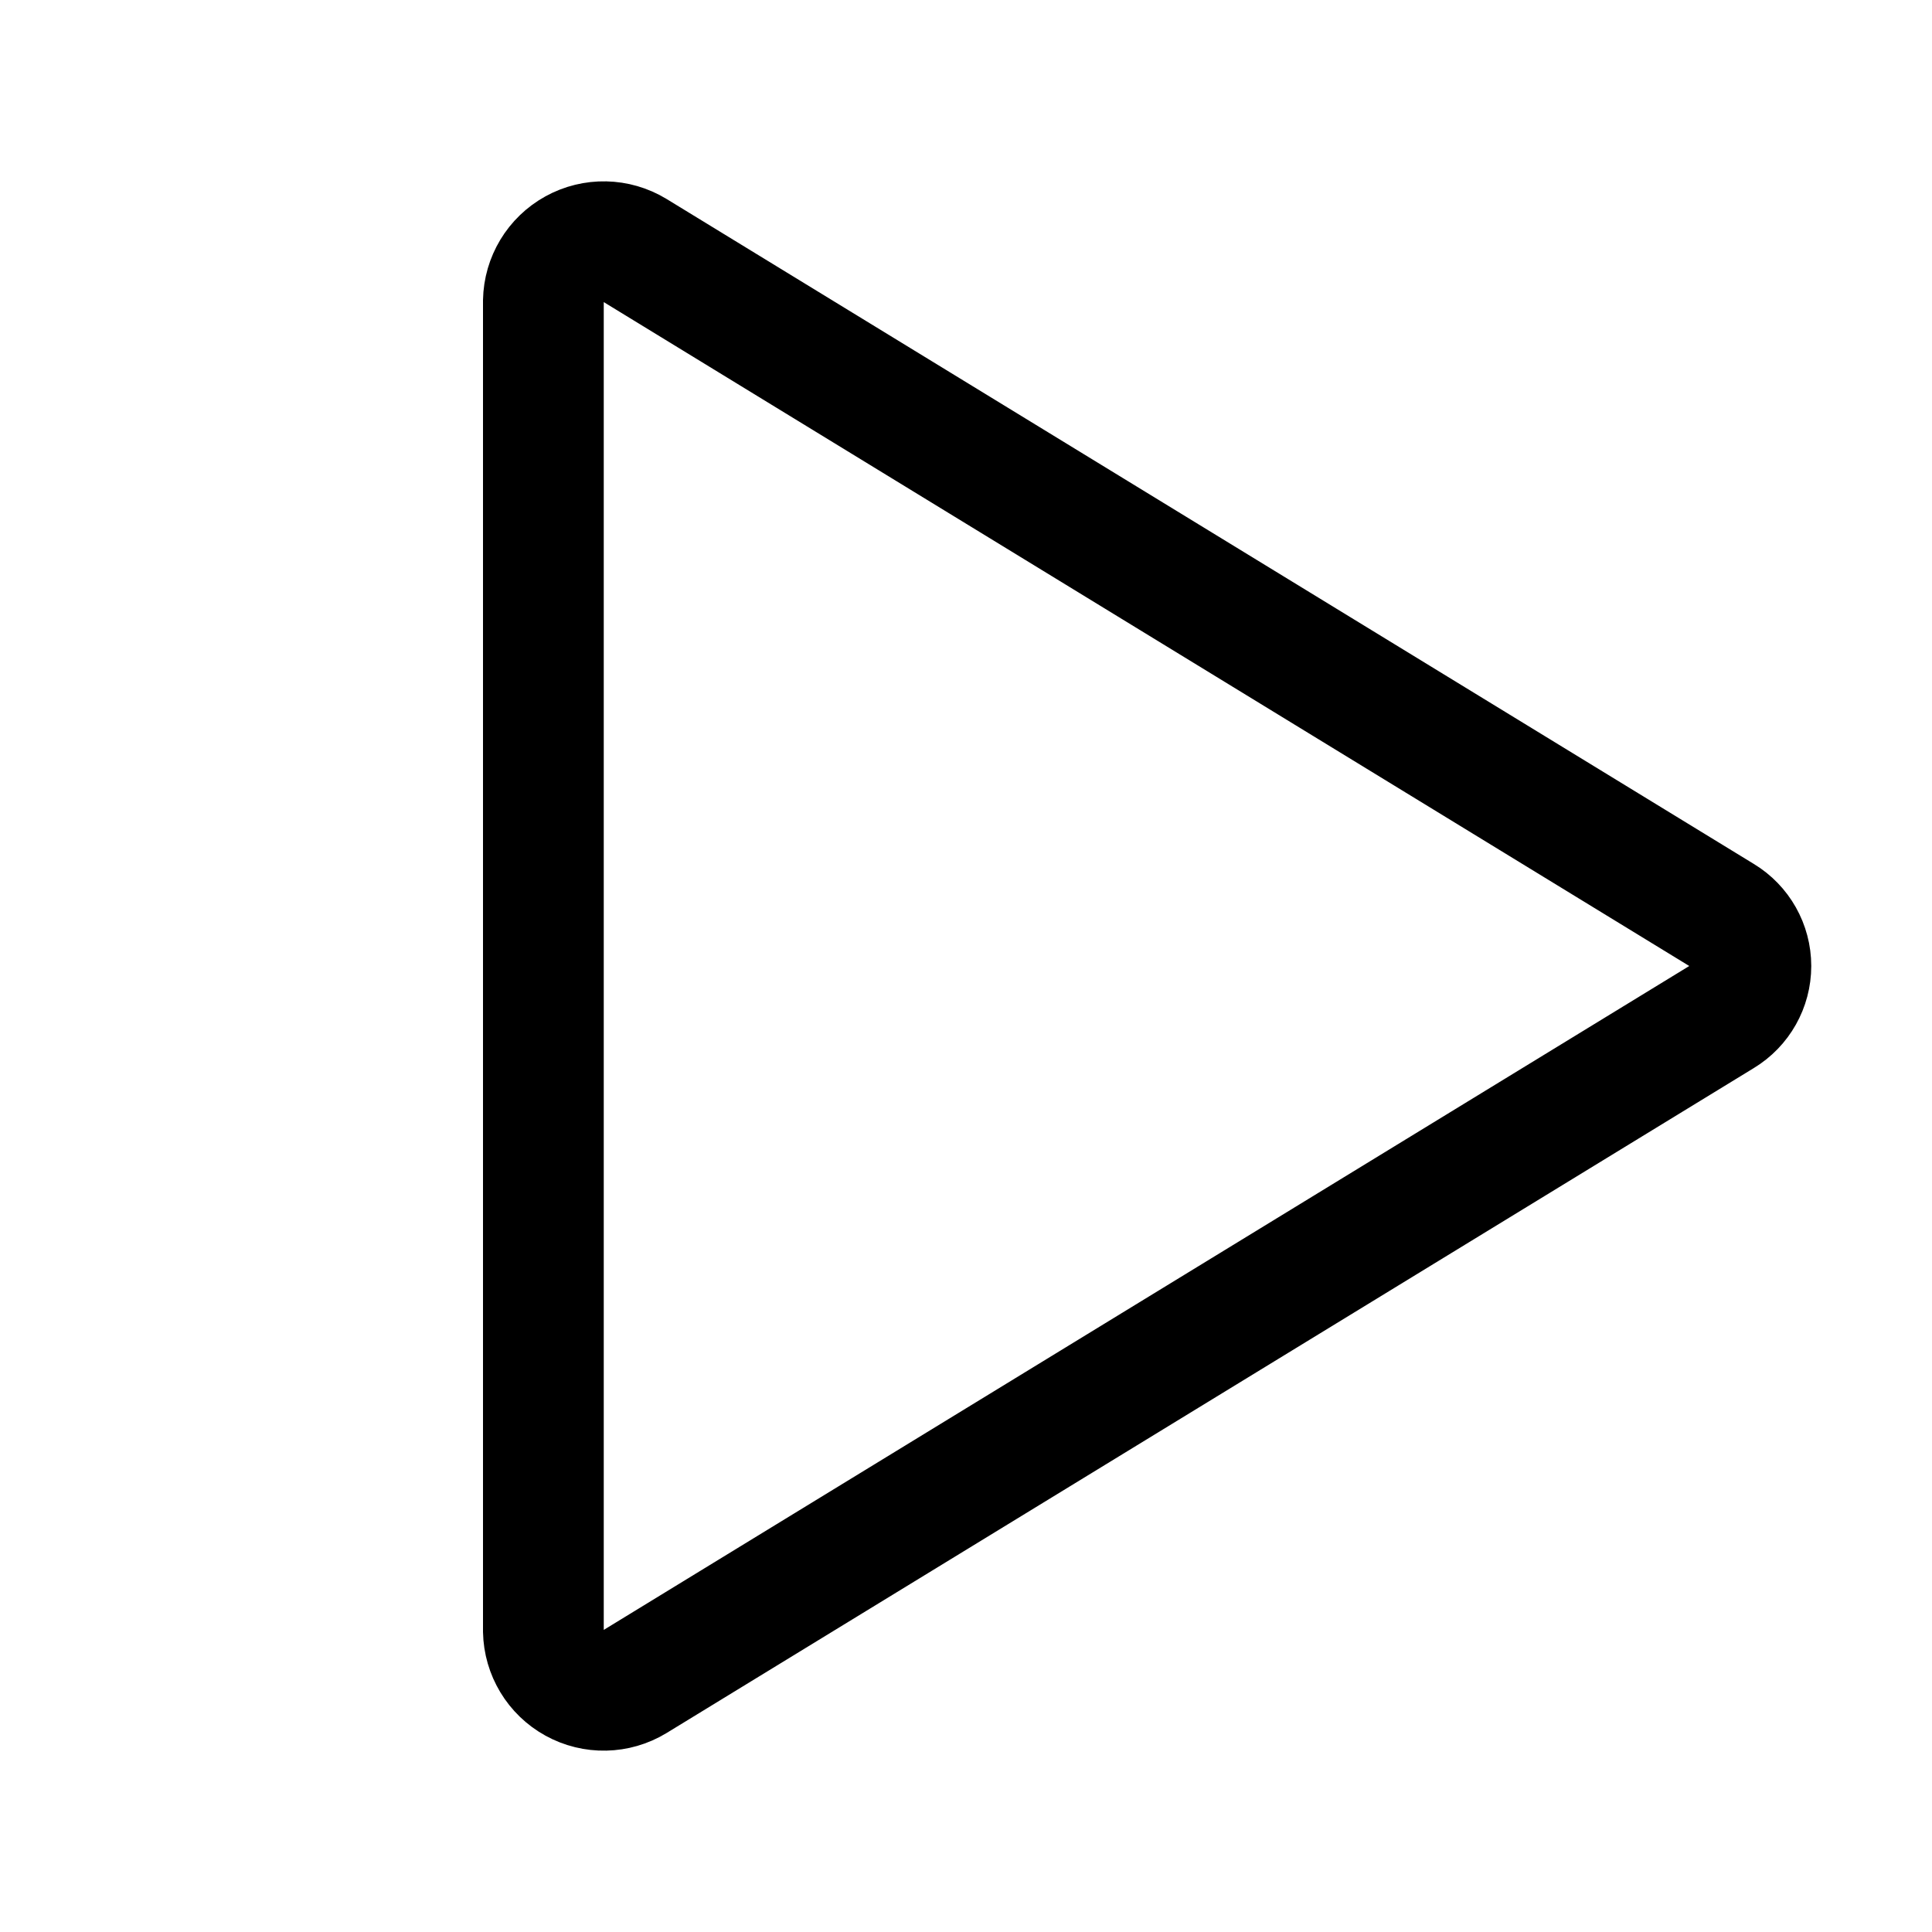
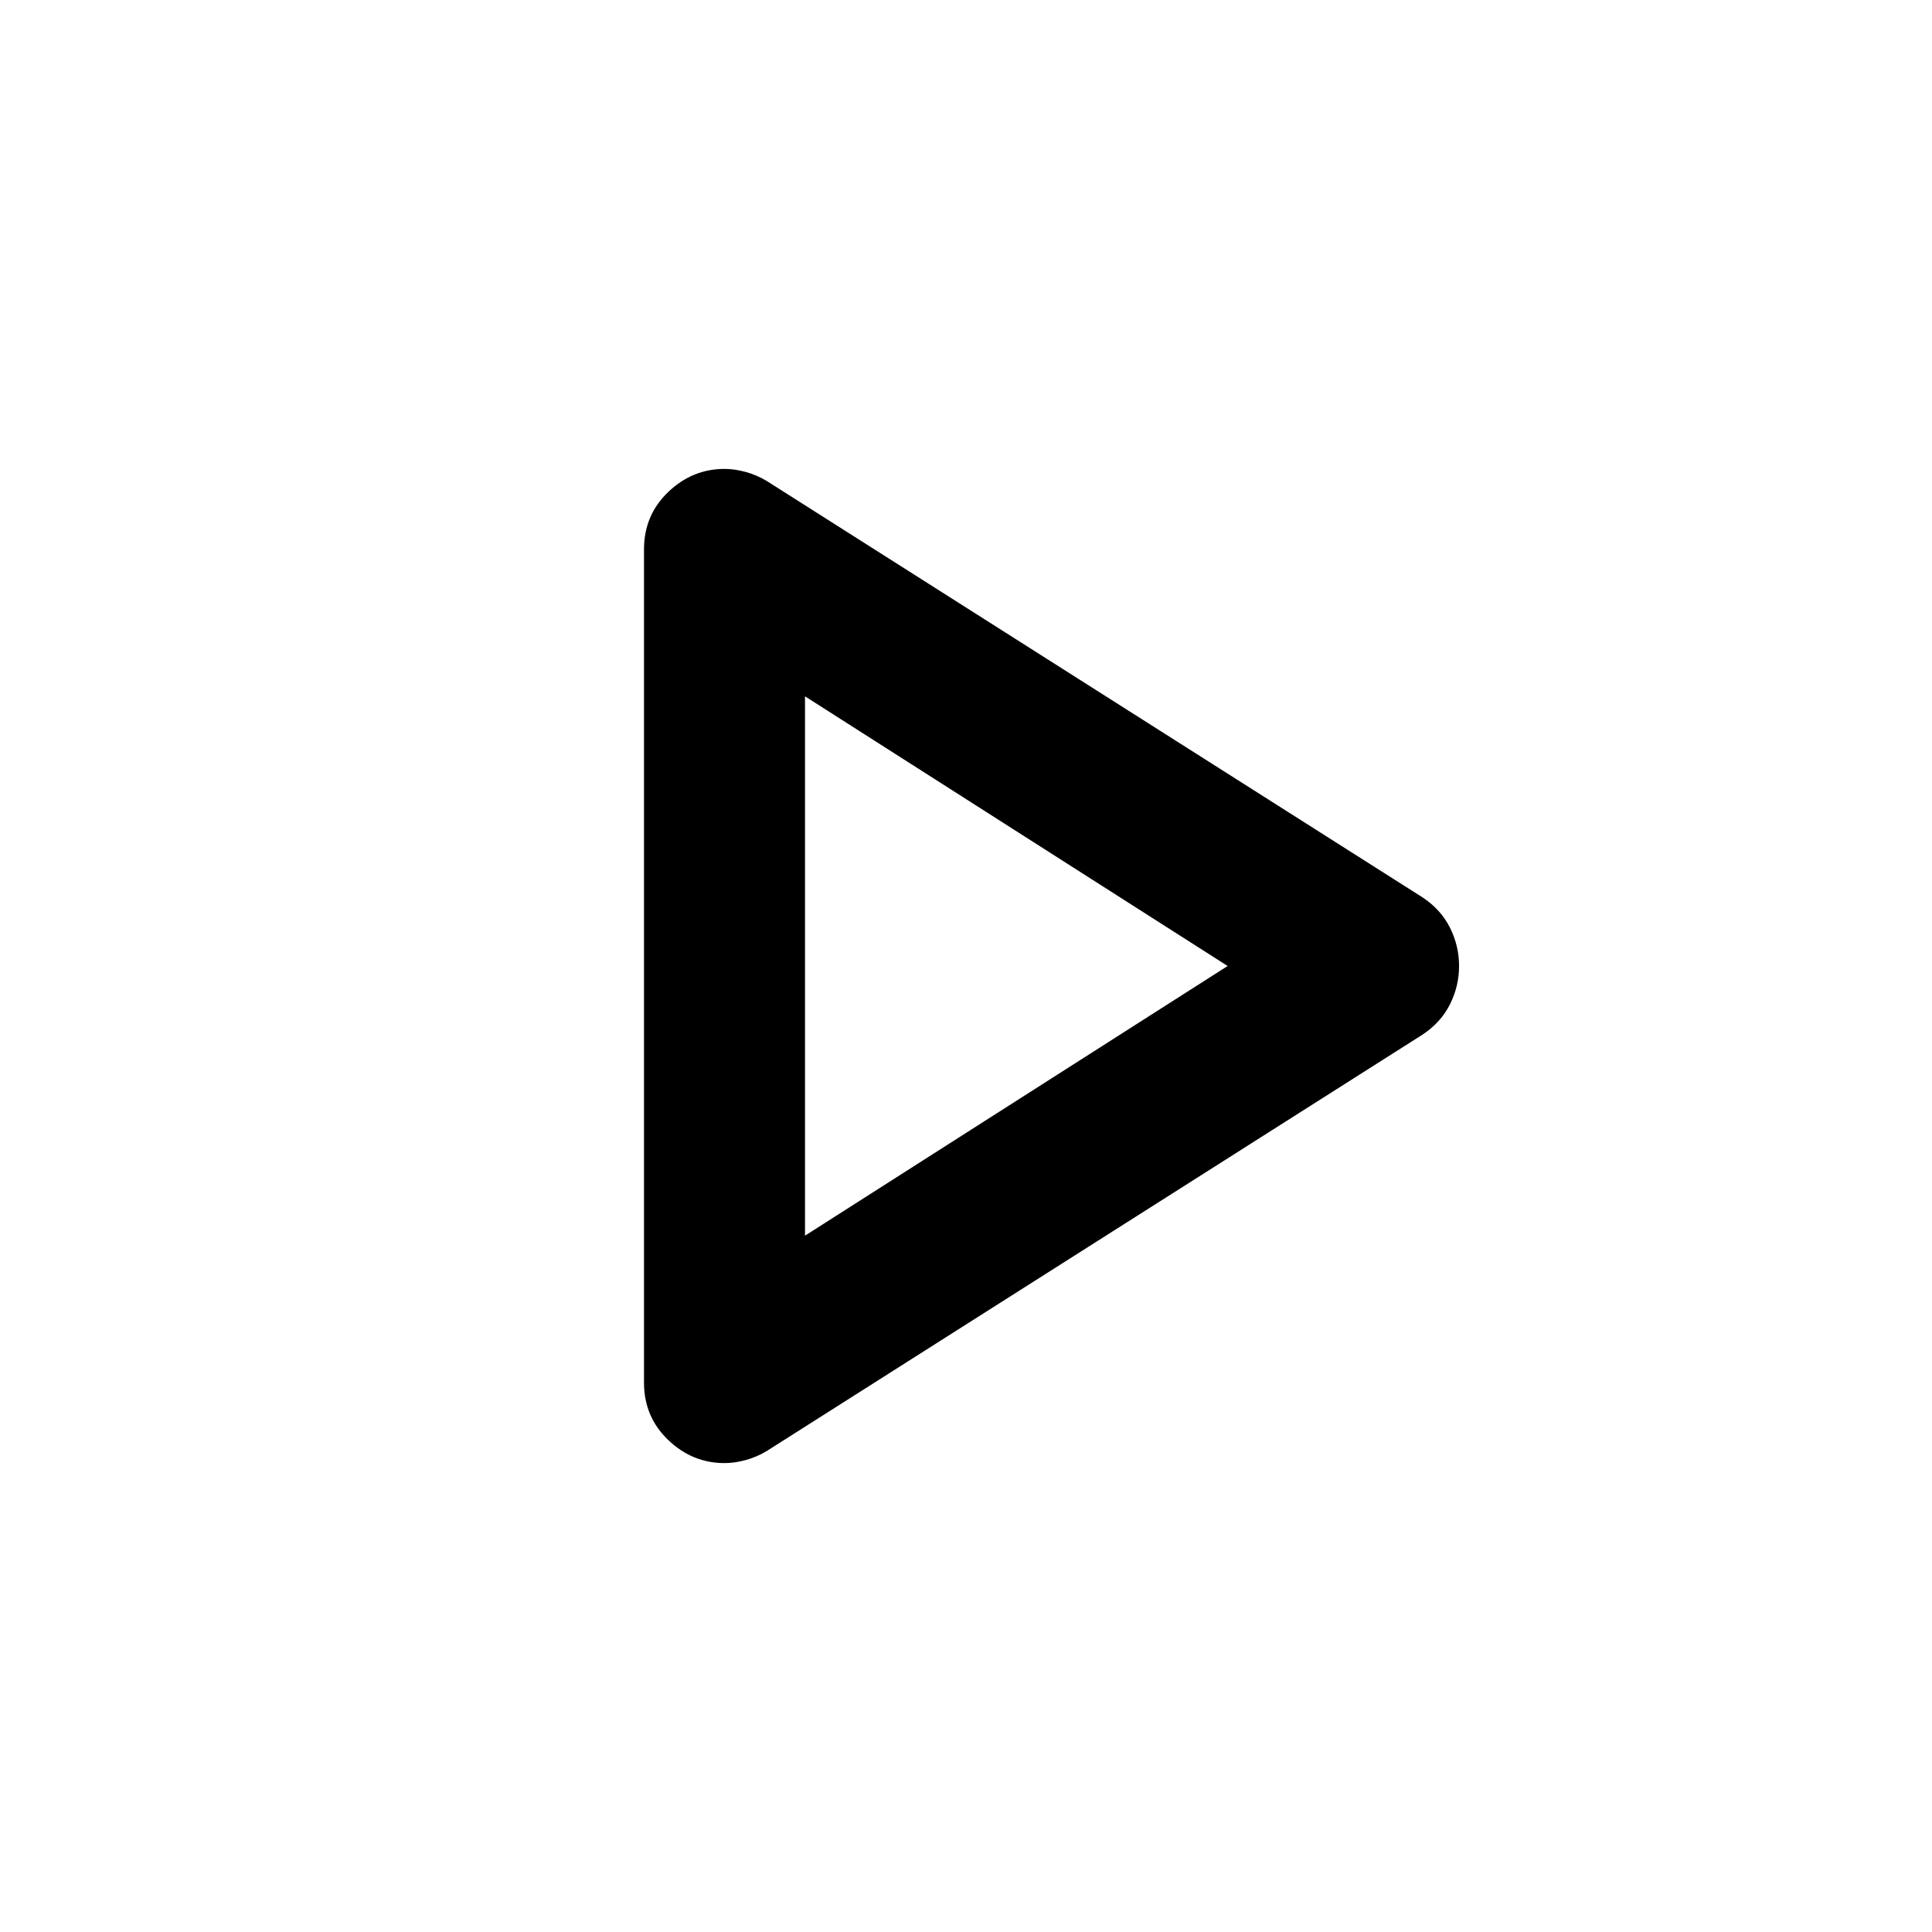
- <svg xmlns="http://www.w3.org/2000/svg" viewBox="0 0 256 256">
-   <rect width="256" height="256" fill="none" />
-   <path d="M72,39.88V216.12a8,8,0,0,0,12.15,6.69l144.08-88.12a7.82,7.82,0,0,0,0-13.38L84.15,33.19A8,8,0,0,0,72,39.88Z" fill="none" stroke="currentColor" stroke-linecap="round" stroke-linejoin="round" stroke-width="16" />
+ <svg xmlns="http://www.w3.org/2000/svg" height="24" viewBox="0 -960 960 960" width="24">
+   <path d="M320-273v-414q0-17 12-28.5t28-11.5q5 0 10.5 1.5T381-721l326 207q9 6 13.5 15t4.5 19q0 10-4.5 19T707-446L381-239q-5 3-10.5 4.5T360-233q-16 0-28-11.5T320-273Zm80-207Zm0 134 210-134-210-134v268Z" />
</svg>
